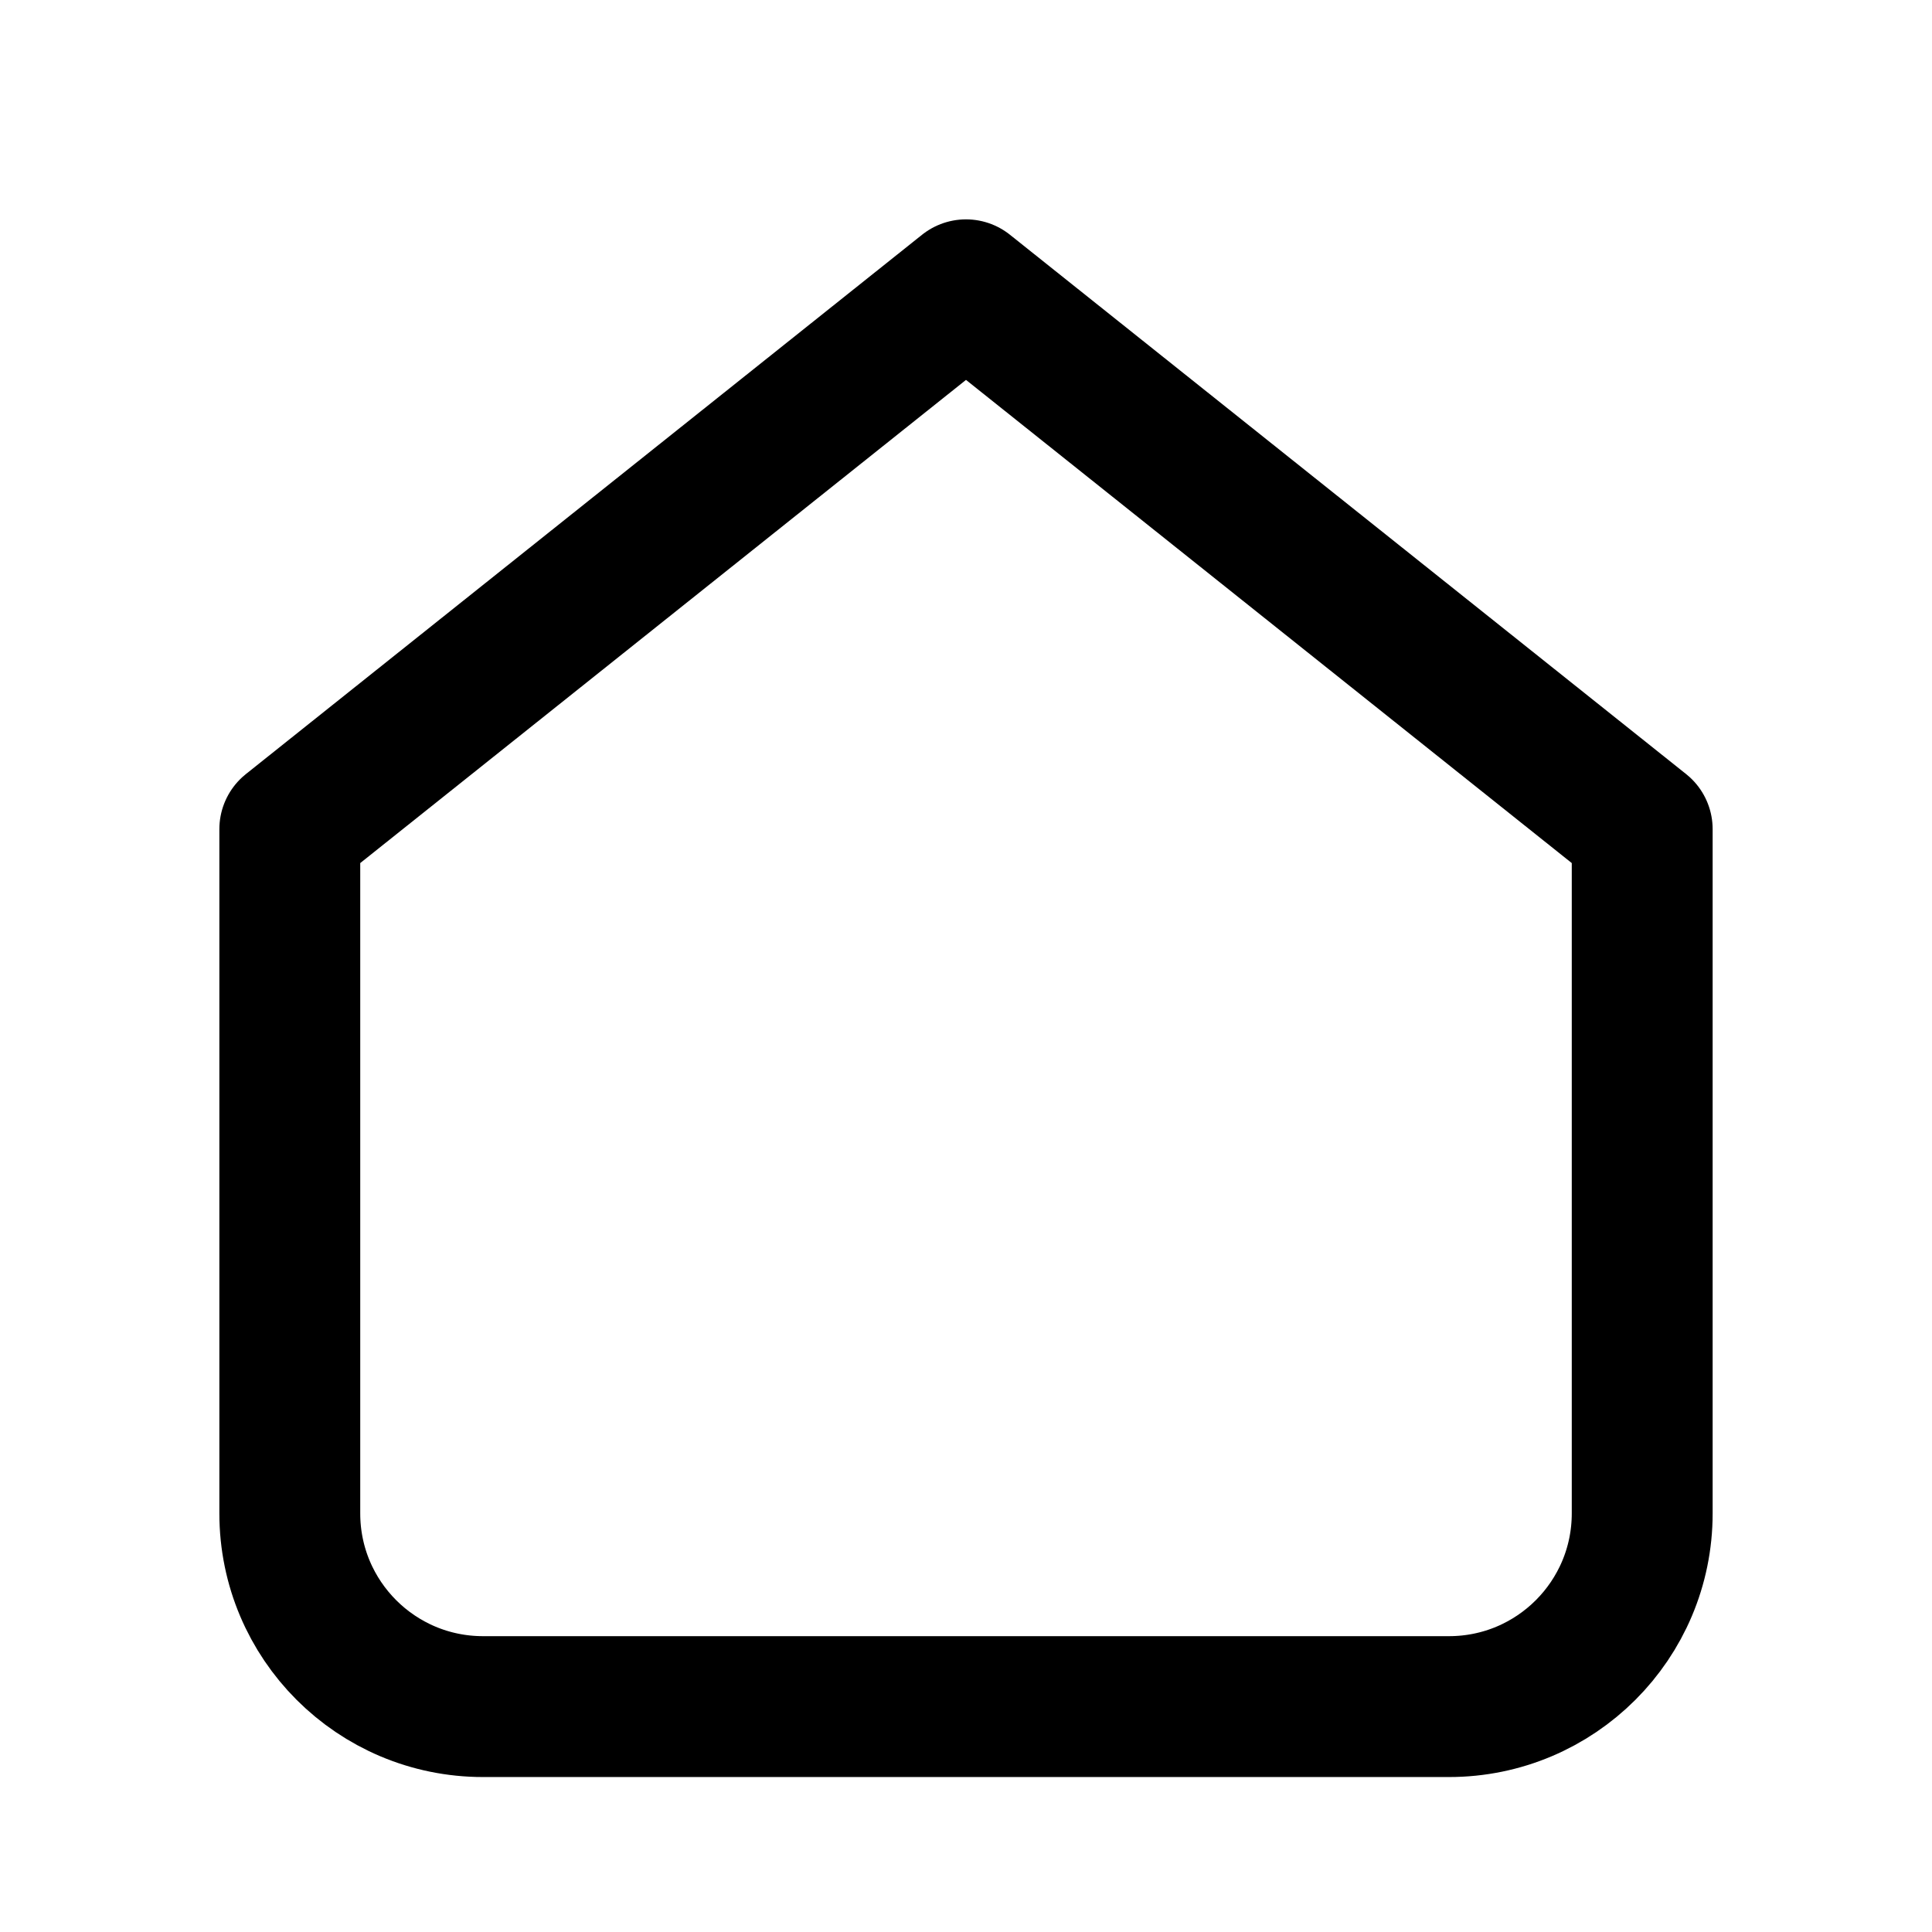
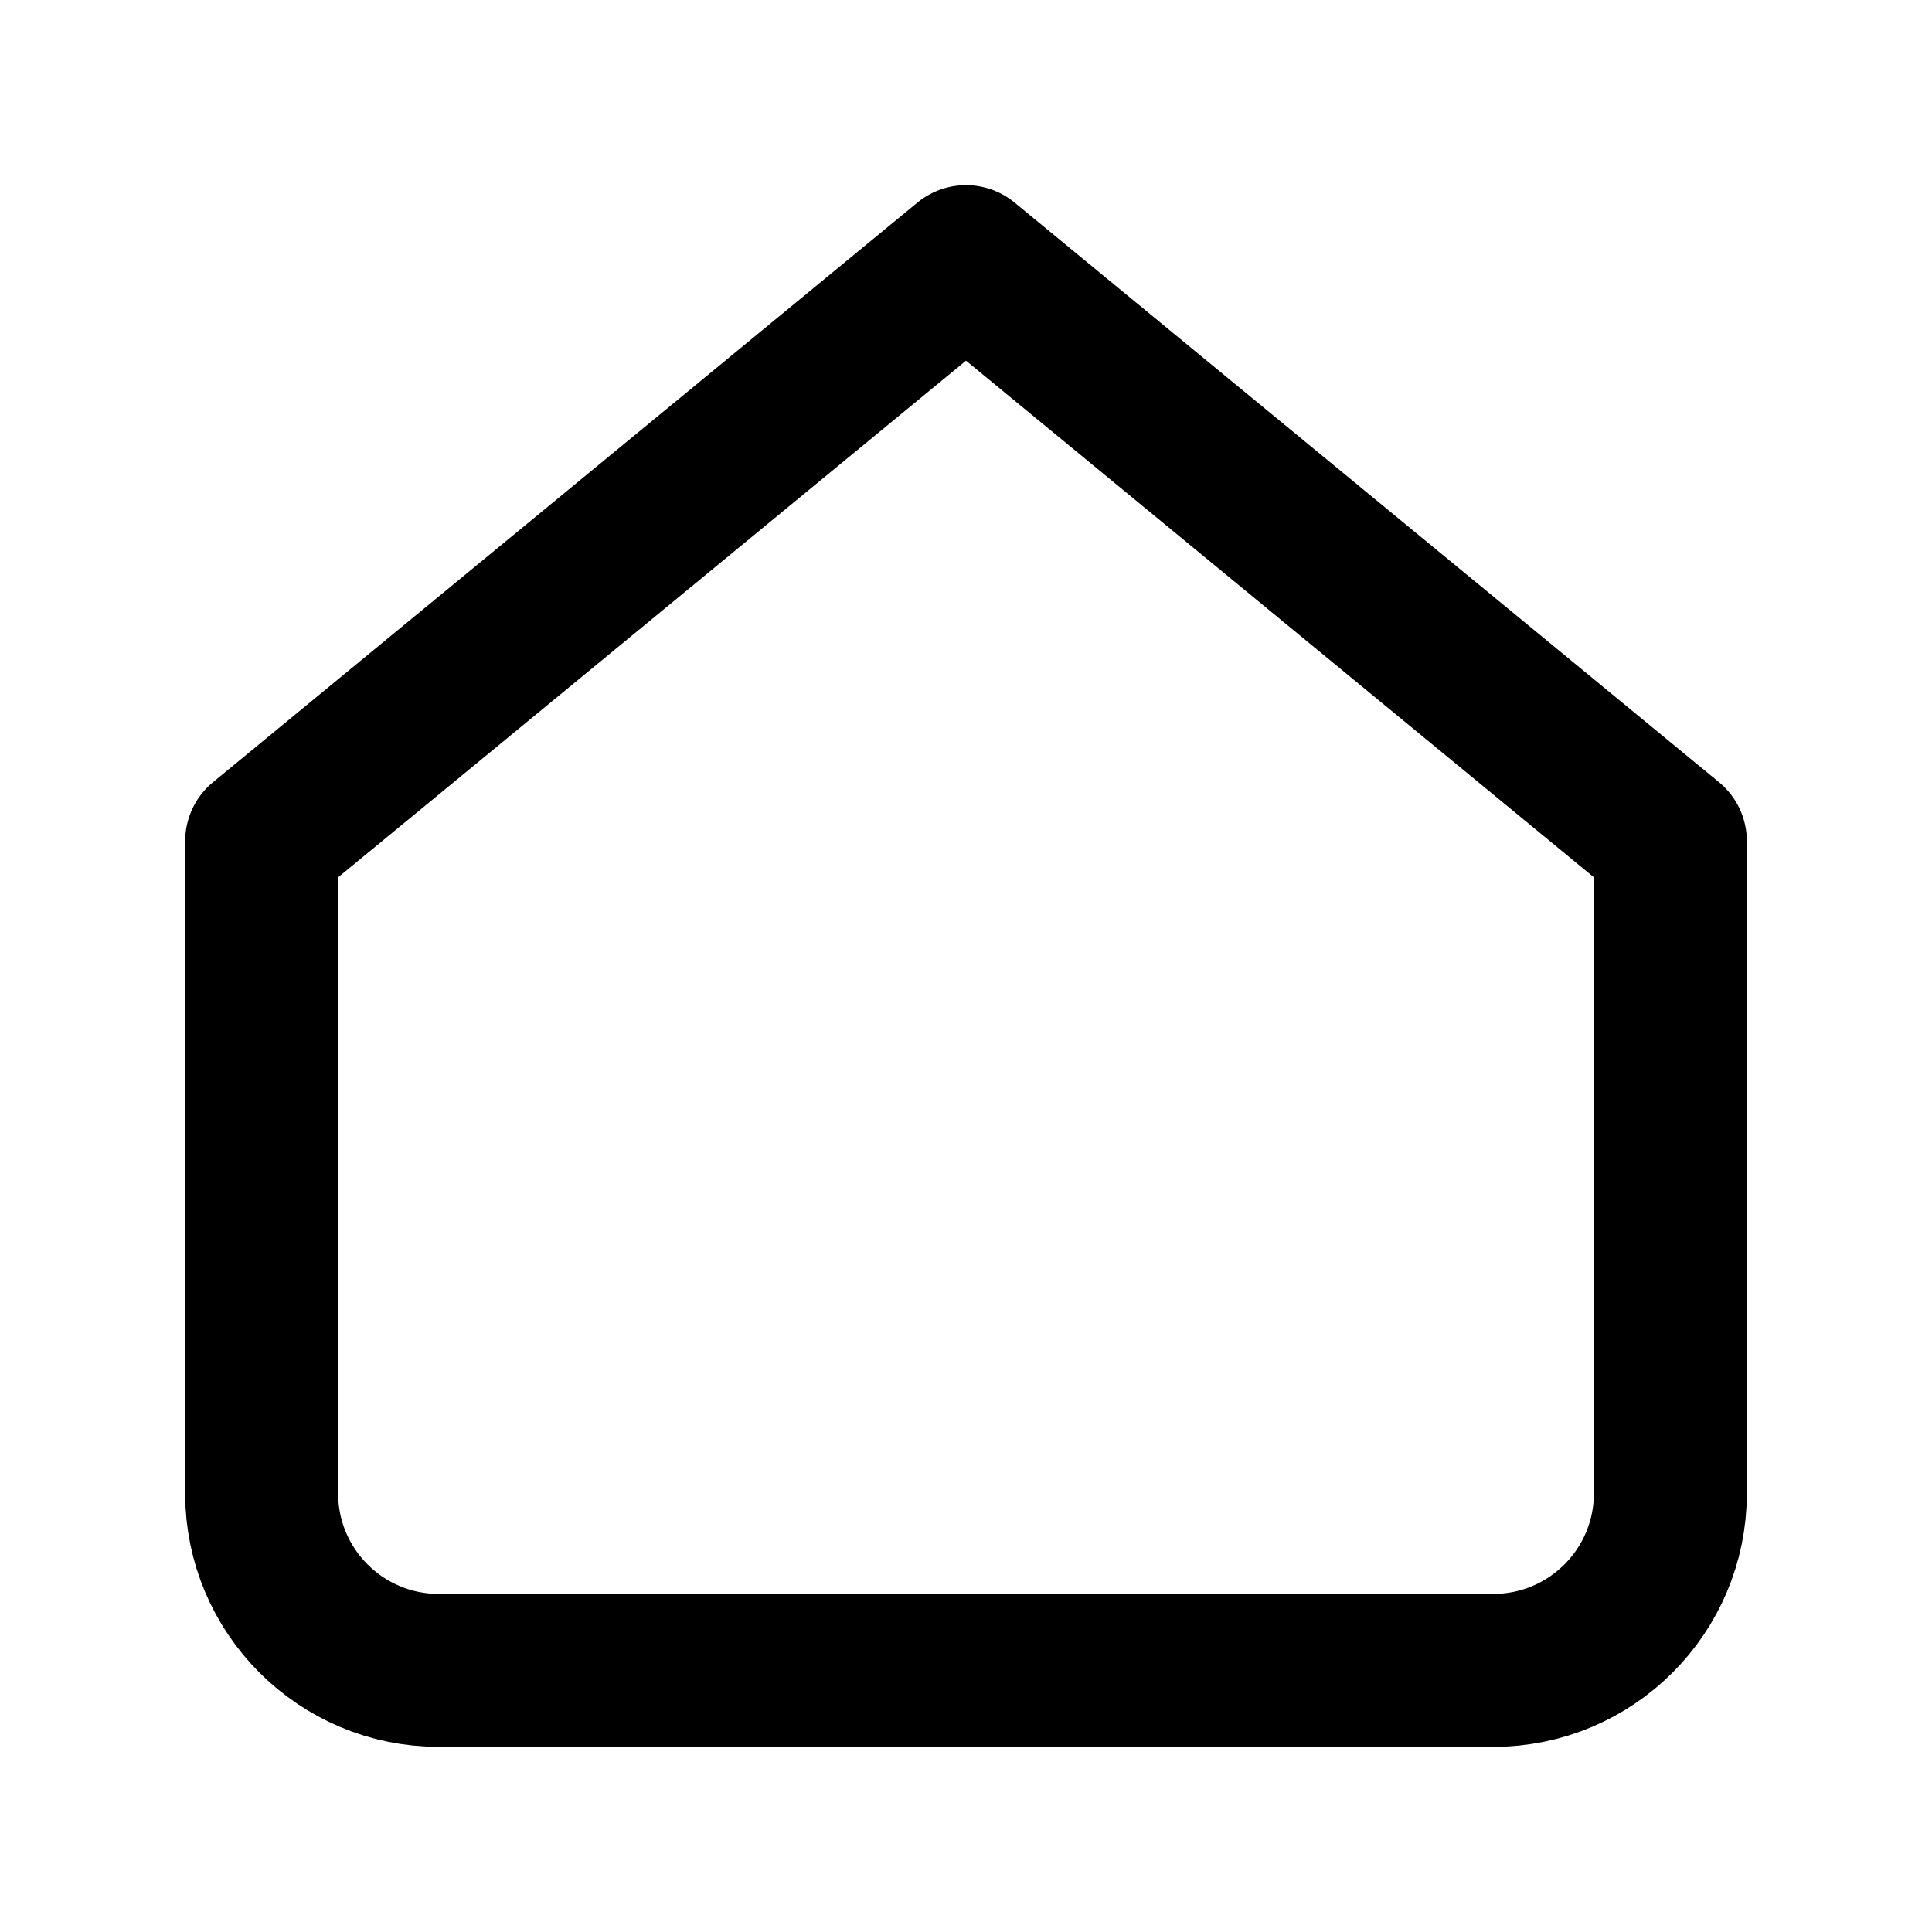
- <svg xmlns="http://www.w3.org/2000/svg" viewBox="0 0 24 24" width="24" height="24" fill="none" stroke="currentColor" stroke-width="1.75" stroke-linecap="round" stroke-linejoin="round">
-   <path d="M3.6 10.3 12 3.6l8.4 6.7V18.8a2.4 2.4 0 0 1-2.4 2.4H6a2.4 2.4 0 0 1-2.4-2.4Z" />
+ <svg xmlns="http://www.w3.org/2000/svg" viewBox="0 0 24 24" width="24" height="24" fill="none" stroke="currentColor" stroke-width="1.9" stroke-linecap="round" stroke-linejoin="round">
+   <path d="m3.25 10.45 8.75-7.2 8.75 7.2v8.1a2.2 2.2 0 0 1-2.2 2.2H5.45a2.2 2.2 0 0 1-2.2-2.2Z" />
</svg>
